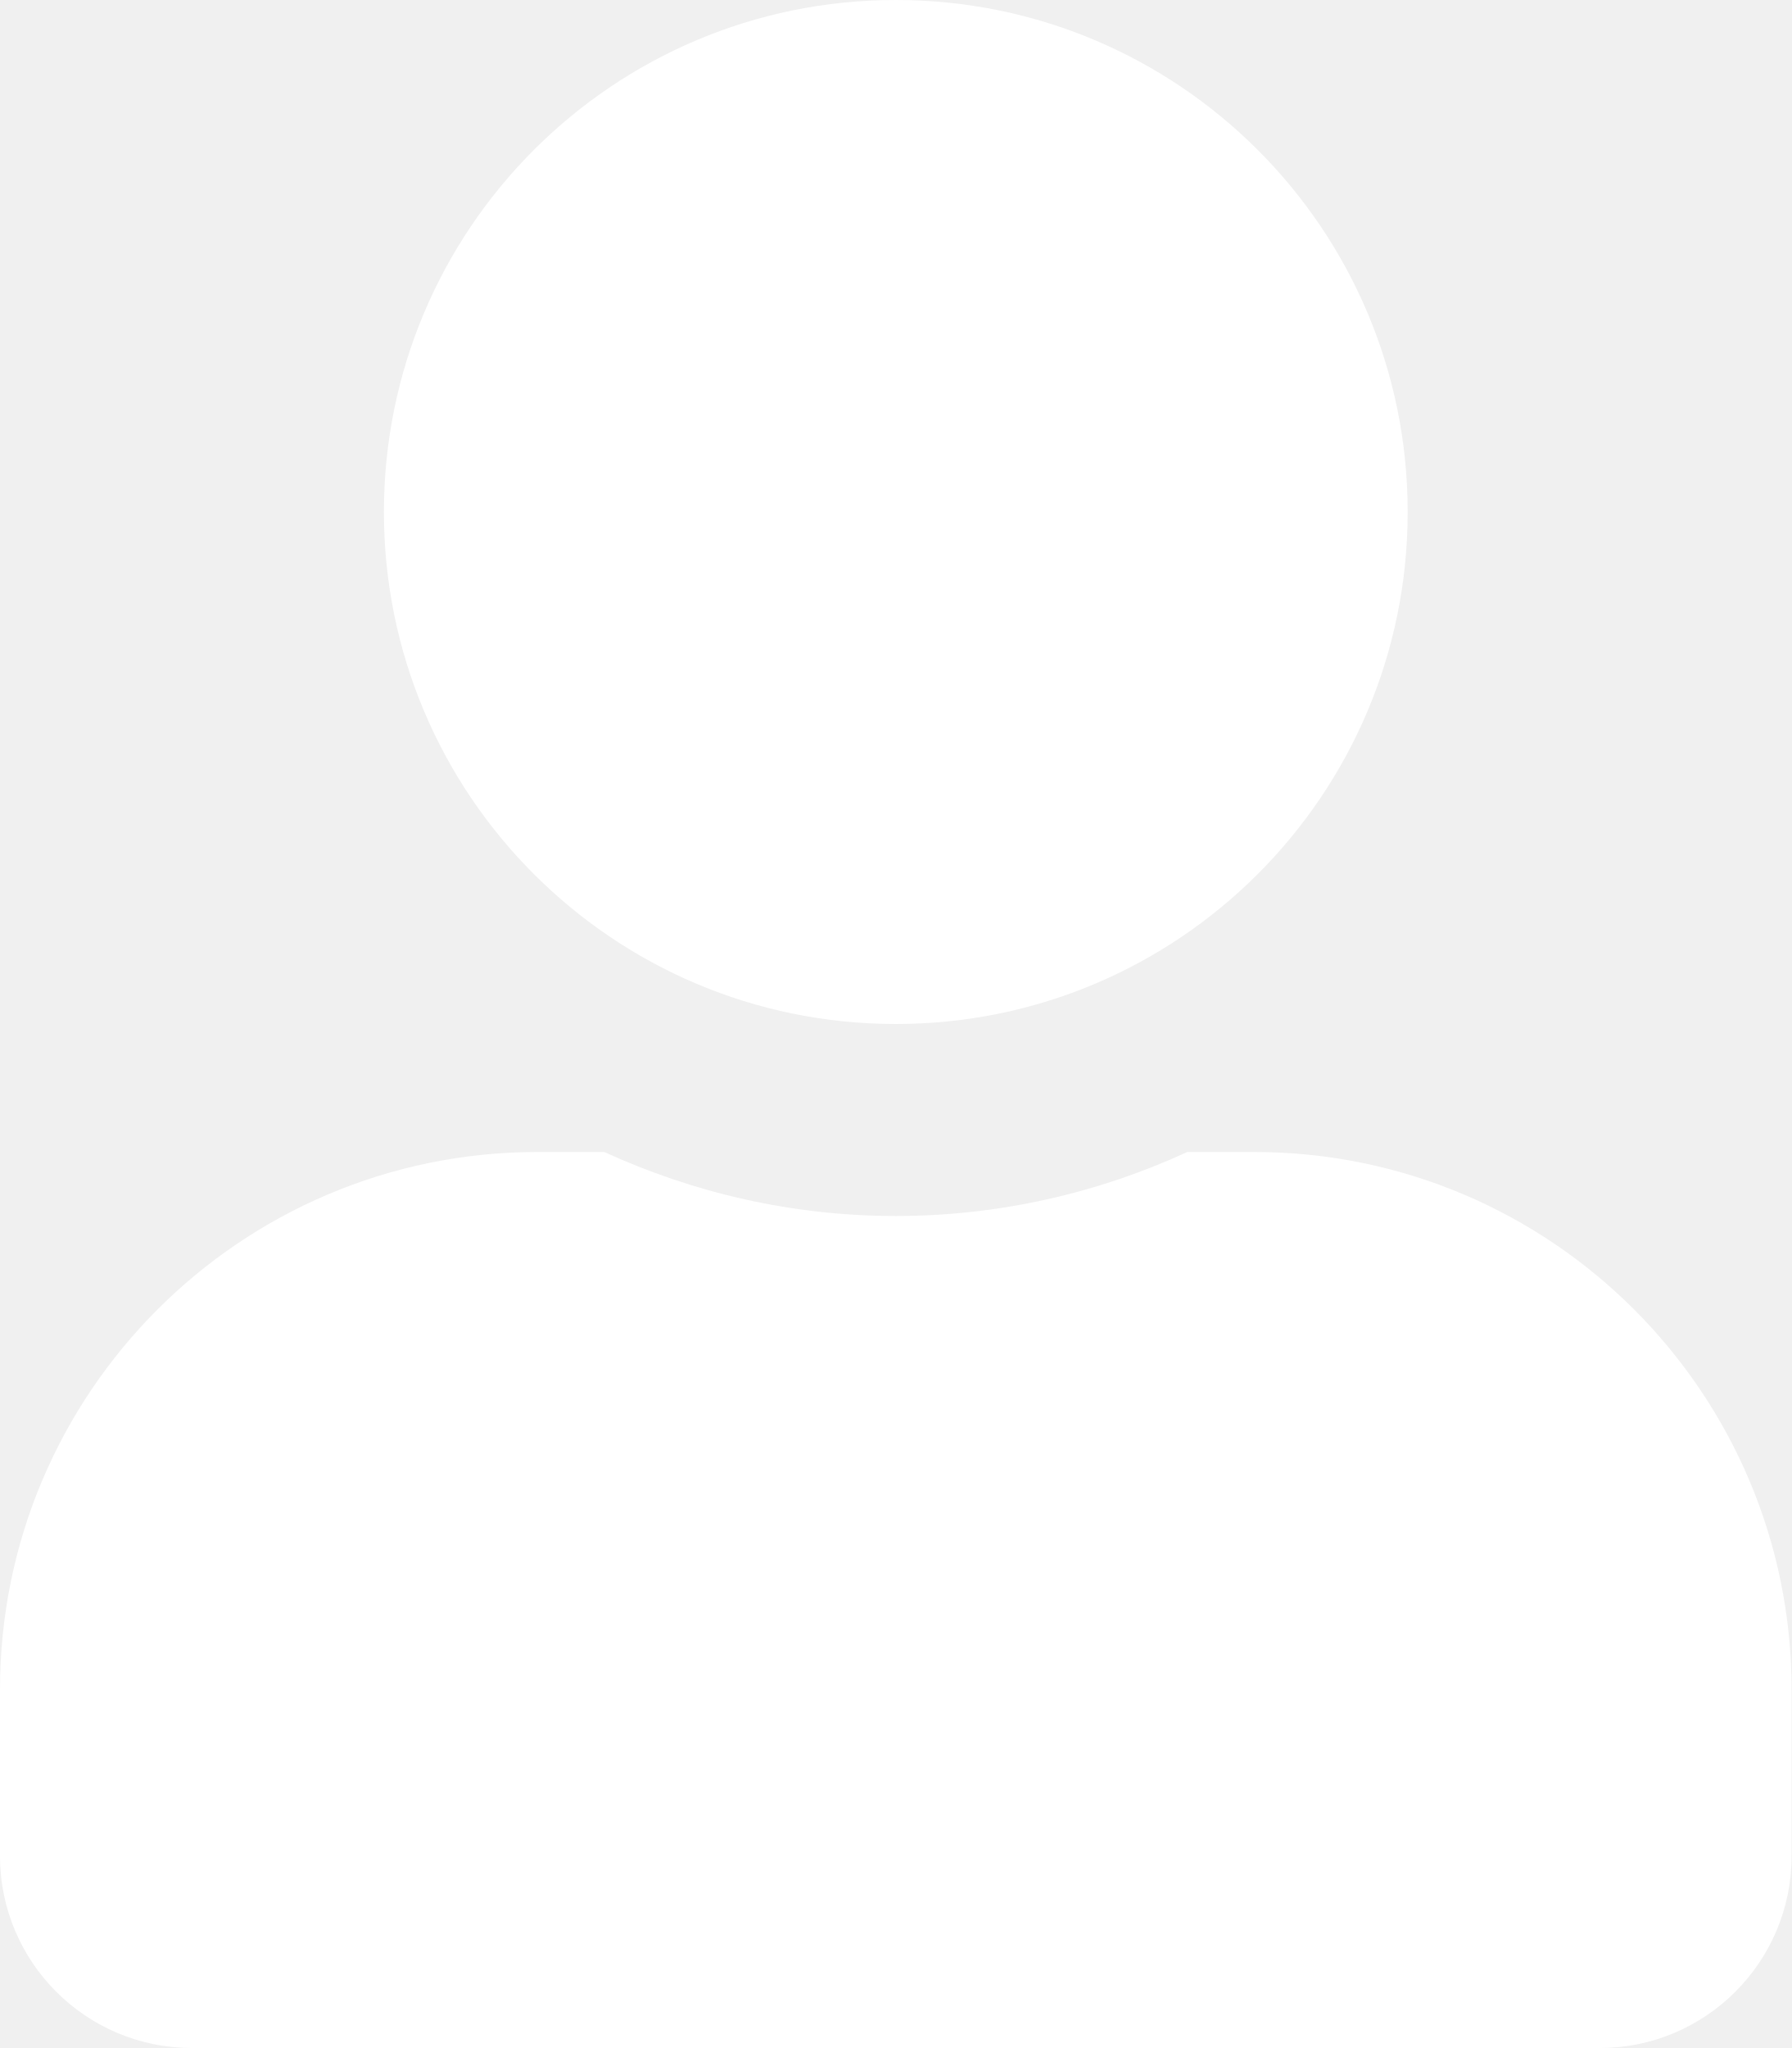
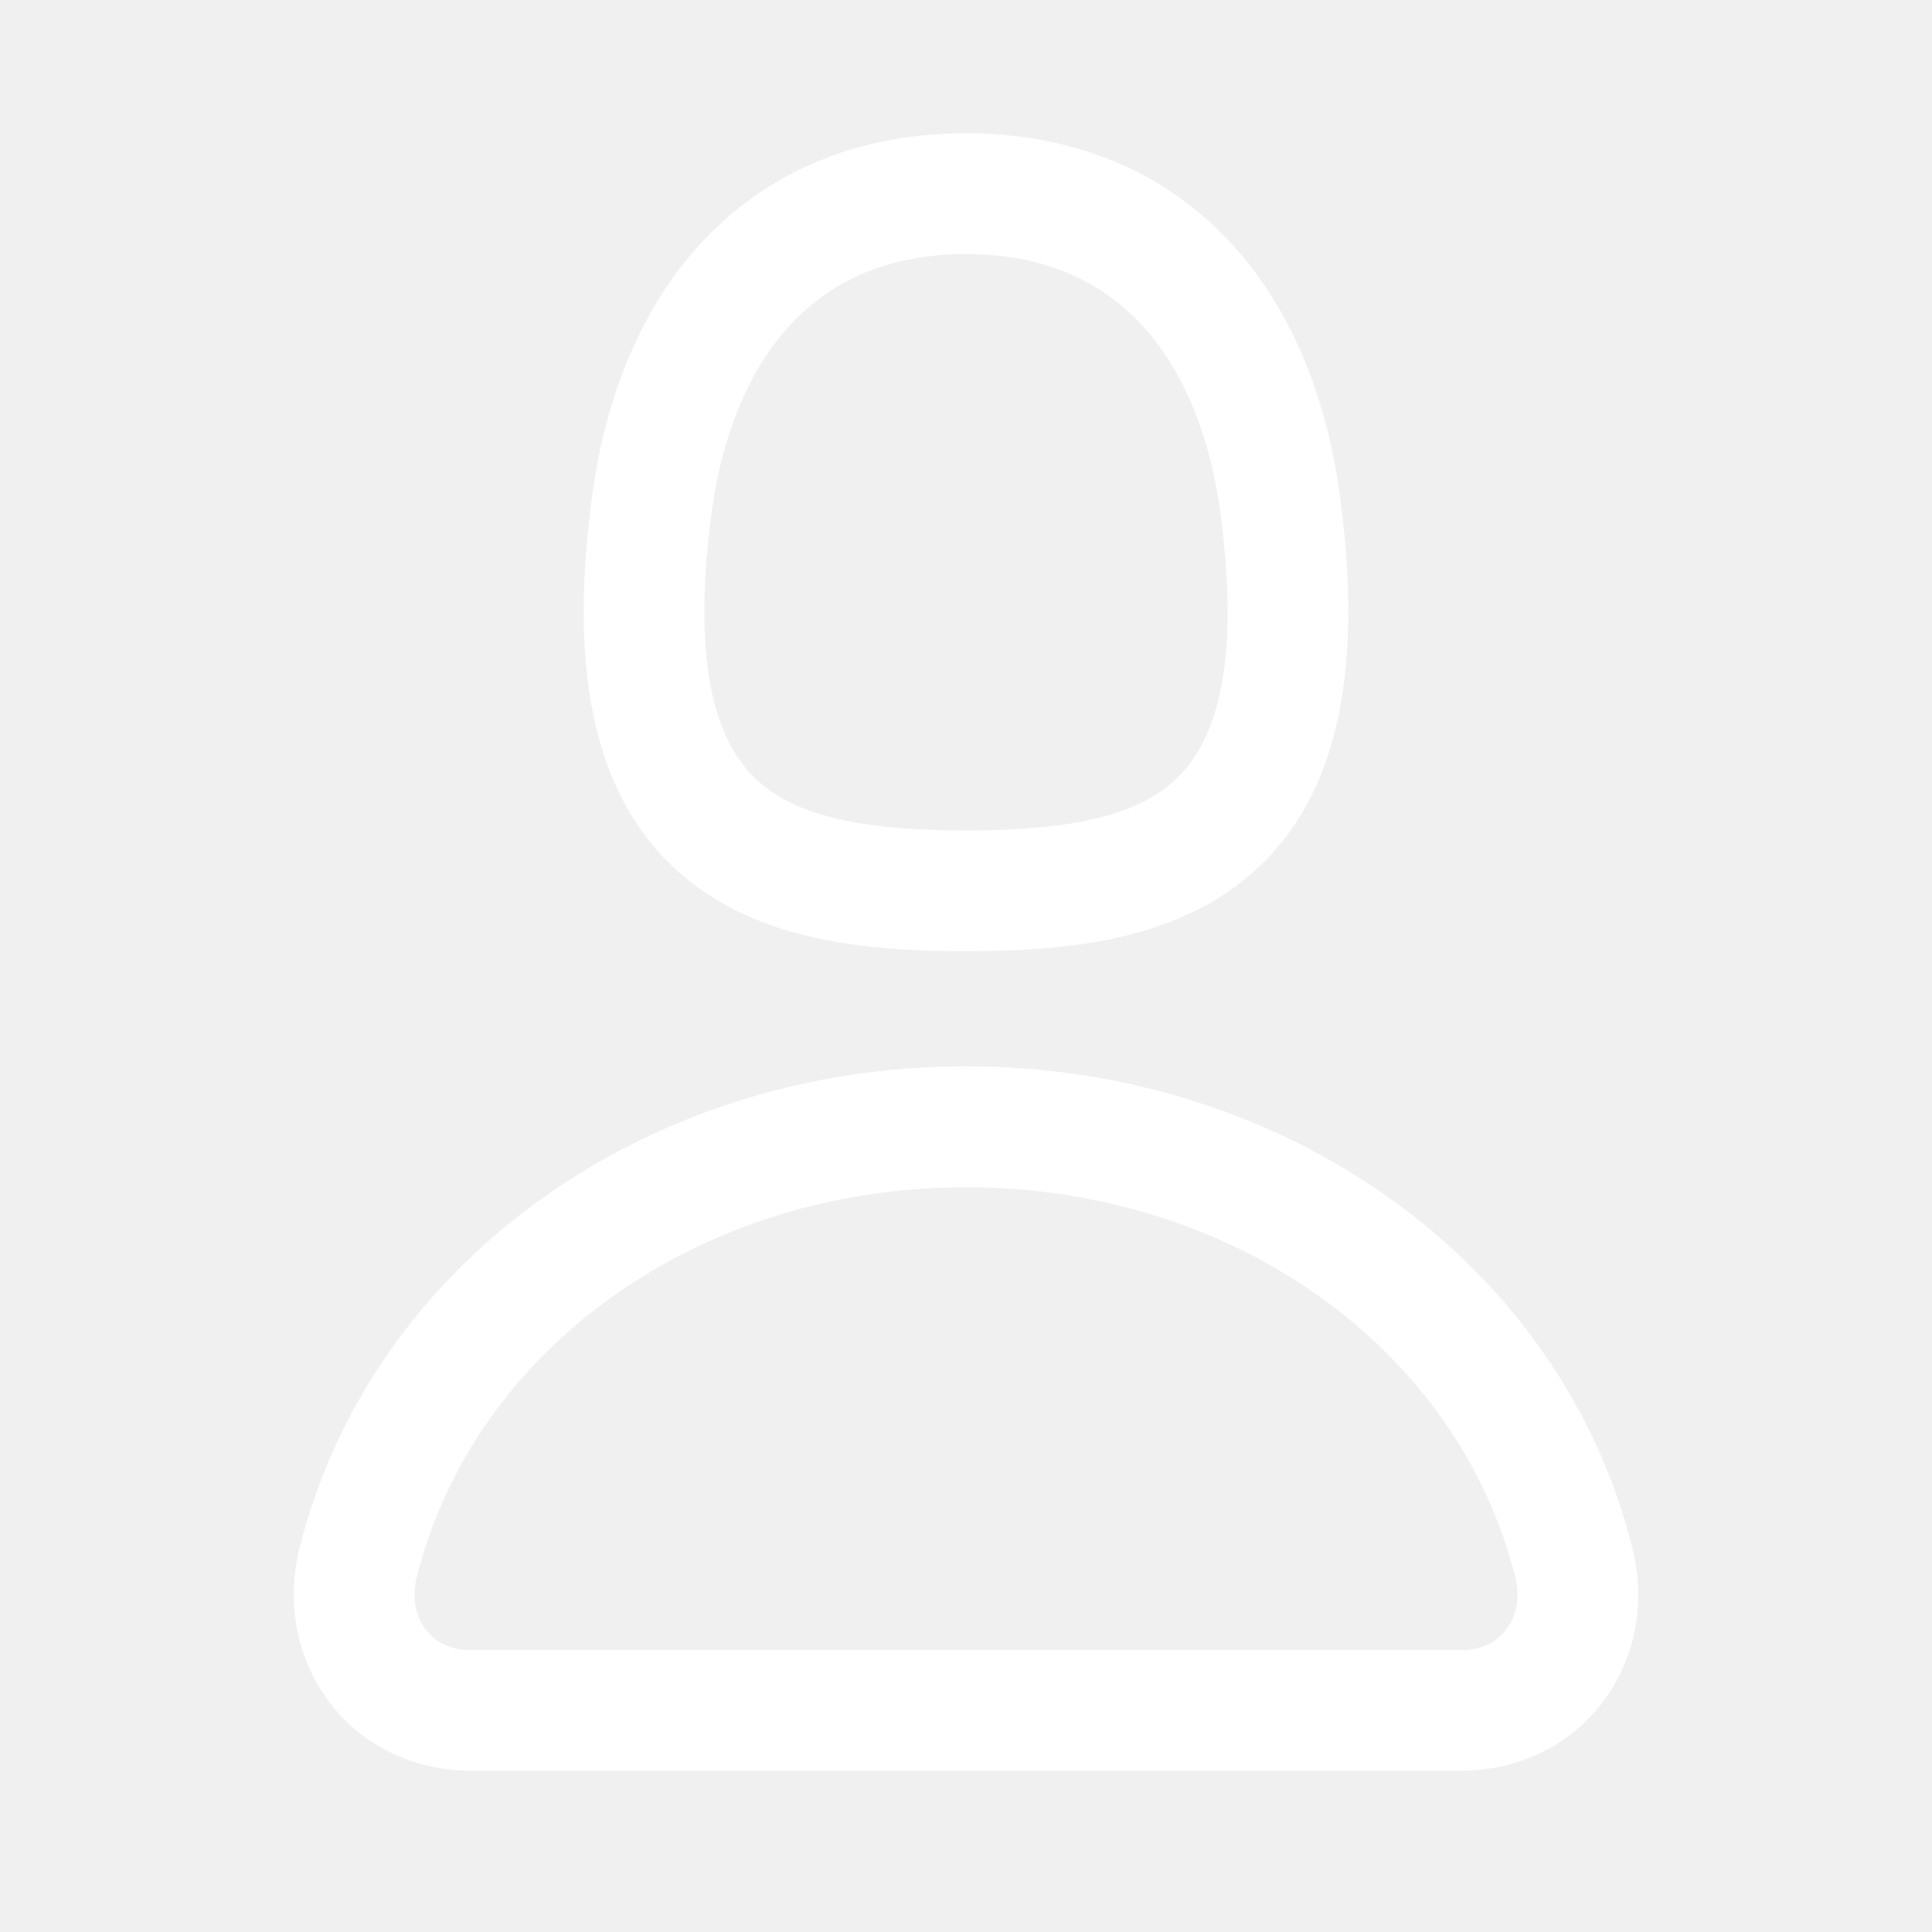
- <svg xmlns="http://www.w3.org/2000/svg" aria-hidden="true" focusable="false" data-prefix="fas" data-icon="user" class="svg-inline--fa fa-user fa-w-14" role="img" viewBox="0 0 448 512">
-   <path fill="white" d="M224 256c70.7 0 128-57.3 128-128S294.7 0 224 0 96 57.3 96 128s57.3 128 128 128zm89.6 32h-16.7c-22.2 10.2-46.9 16-72.9 16s-50.6-5.8-72.9-16h-16.7C60.2 288 0 348.2 0 422.4V464c0 26.5 21.5 48 48 48h352c26.5 0 48-21.5 48-48v-41.6c0-74.2-60.2-134.4-134.4-134.4z" />
+ <svg xmlns="http://www.w3.org/2000/svg" viewBox="0 0 24 24" class="r-18jsvk2 r-4qtqp9 r-yyyyoo r-lwhw9o r-dnmrzs r-bnwqim r-1plcrui r-lrvibr" width="26" height="26">
+   <g fill="#0F1419">
+     <path d="M12 11.816c1.355 0 2.872-.15 3.84-1.256.814-.93 1.078-2.368.806-4.392-.38-2.825-2.117-4.512-4.646-4.512S7.734 3.343 7.354 6.17c-.272 2.022-.008 3.46.806 4.39.968 1.107 2.485 1.256 3.84 1.256zM8.84 6.368c.162-1.2.787-3.212 3.16-3.212s2.998 2.013 3.16 3.212c.207 1.55.057 2.627-.45 3.205-.455.52-1.266.743-2.71.743s-2.255-.223-2.71-.743c-.507-.578-.657-1.656-.45-3.205zm11.44 12.868c-.877-3.526-4.282-5.99-8.28-5.99s-7.403 2.464-8.28 5.99c-.172.692-.028 1.4.395 1.94.408.52 1.04.82 1.733.82h12.304c.693 0 1.325-.3 1.733-.82.424-.54.567-1.247.394-1.94zm-1.576 1.016c-.126.16-.316.246-.552.246H5.848c-.235 0-.426-.085-.552-.246-.137-.174-.18-.412-.12-.654.71-2.855 3.517-4.85 6.824-4.85s6.114 1.994 6.824 4.85c.06.242.017.48-.12.654z" fill="white" />
+   </g>
</svg>
